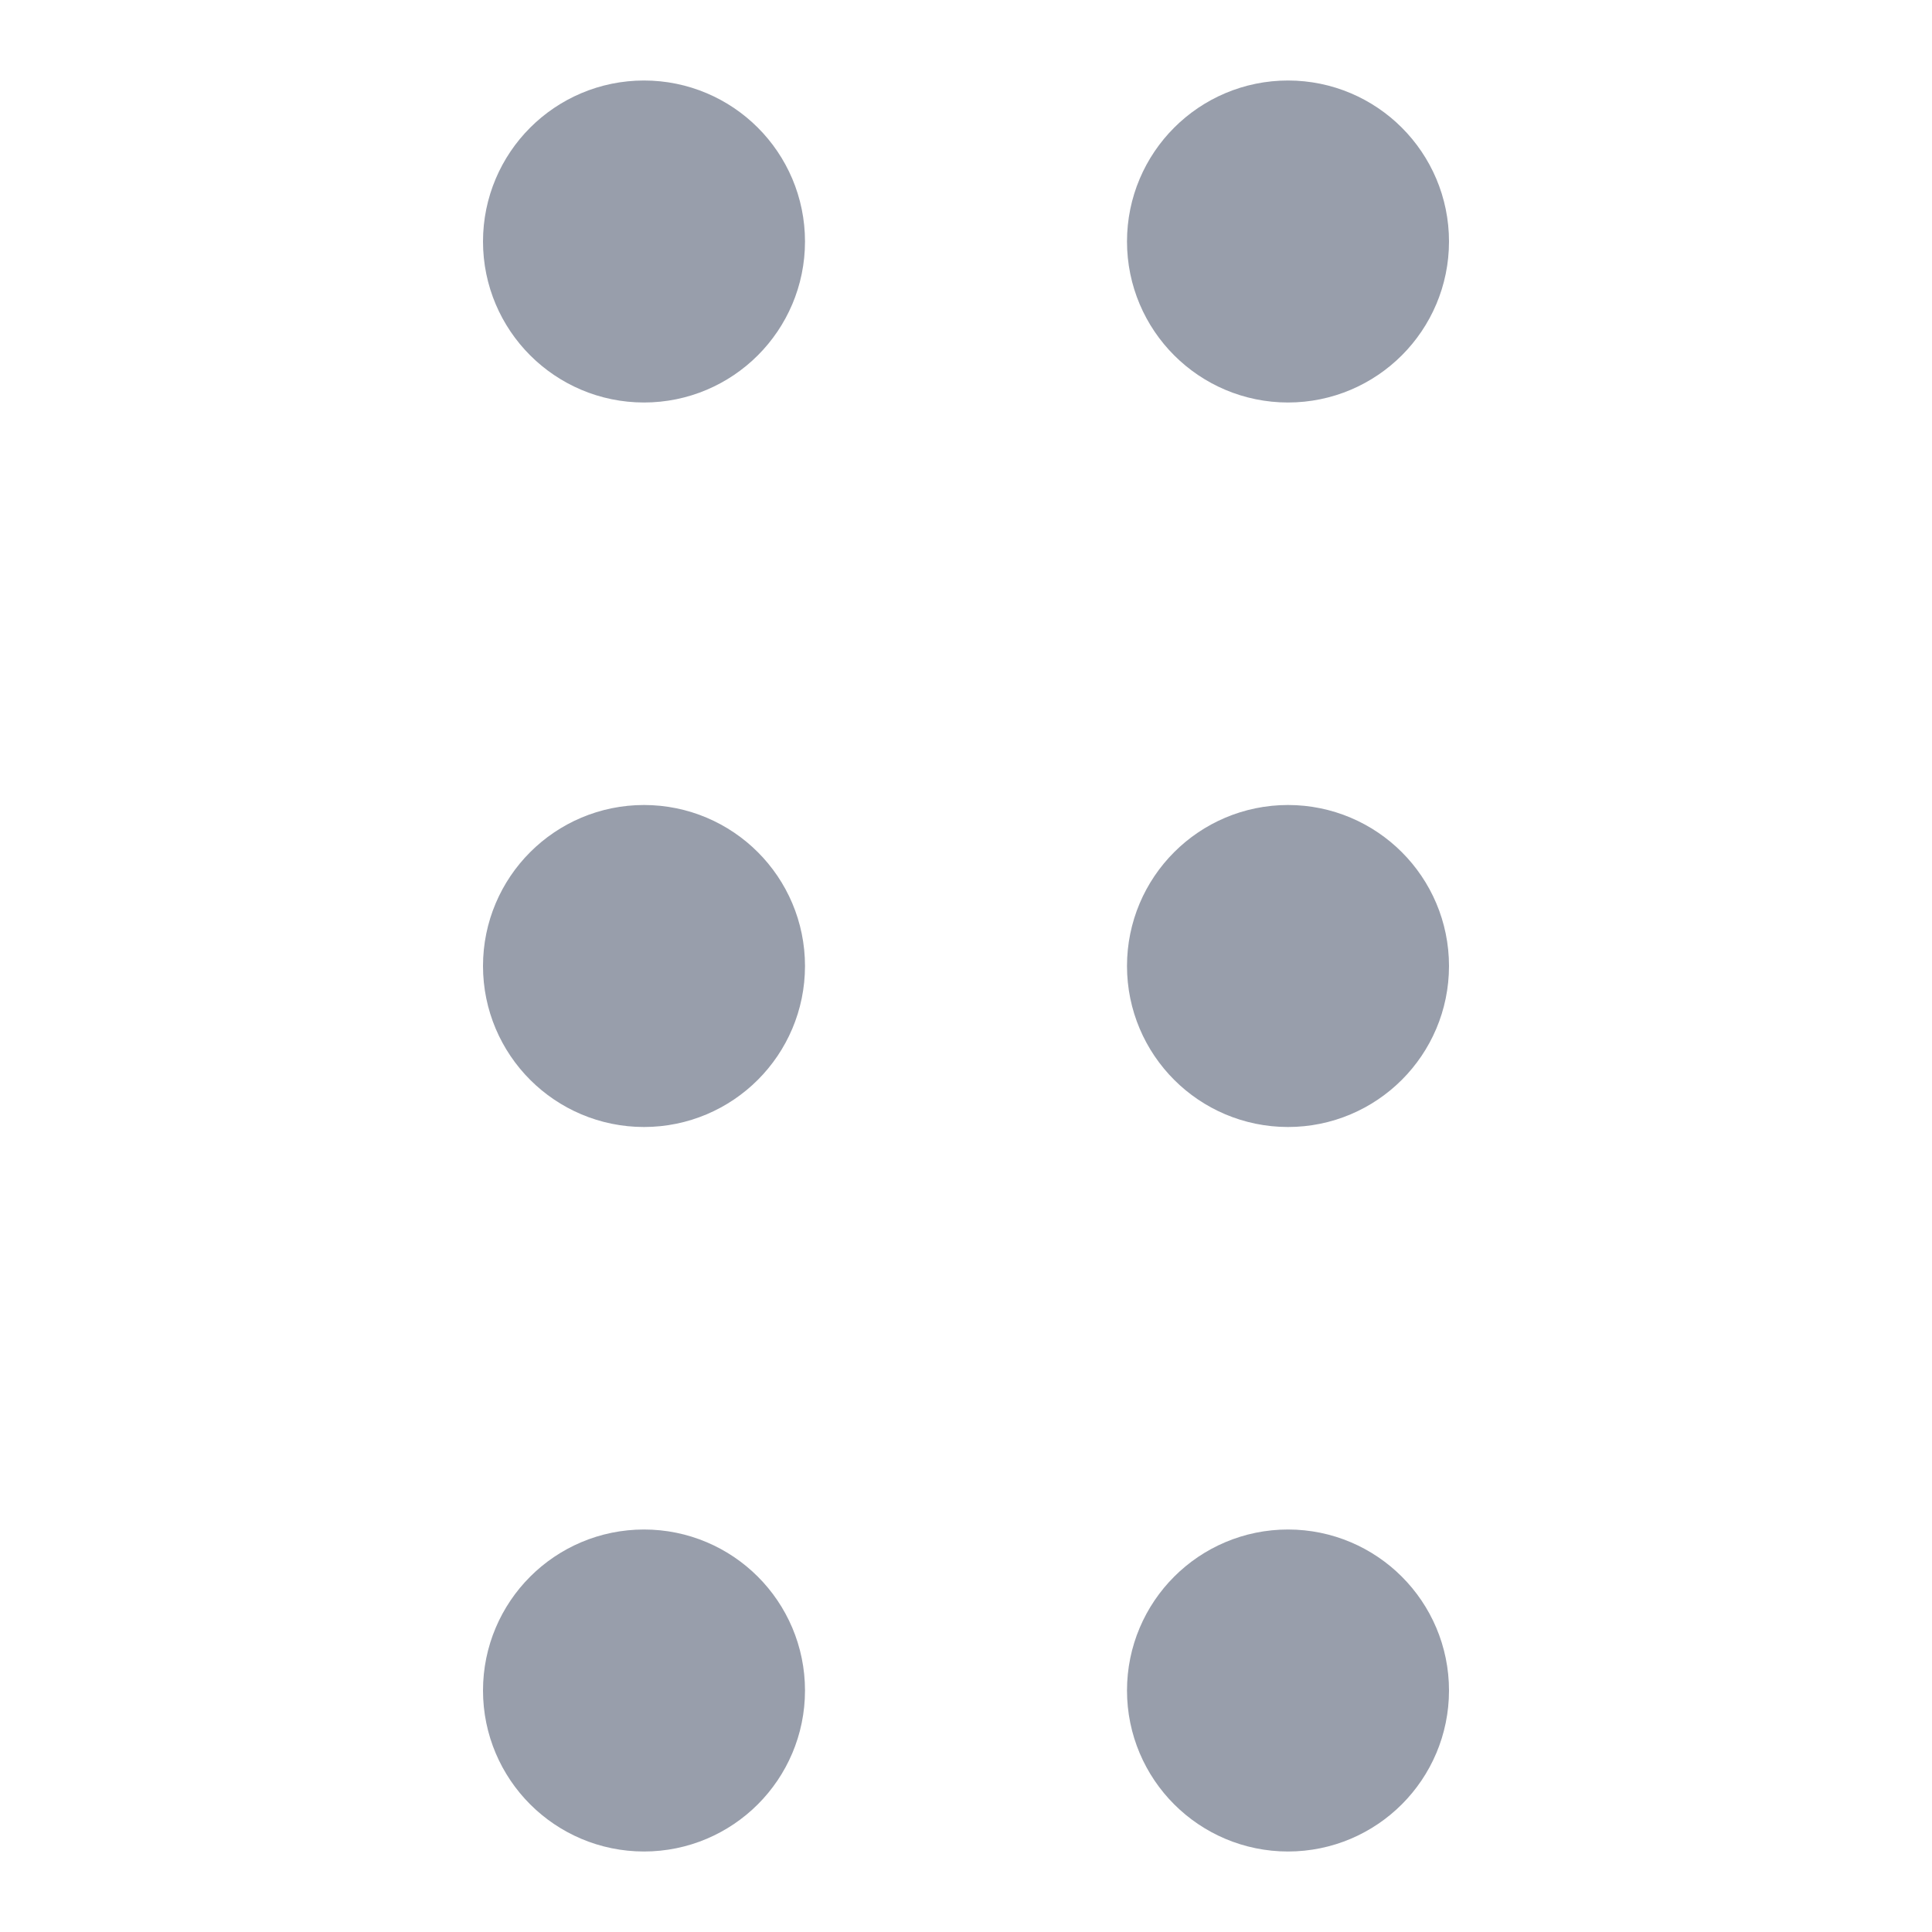
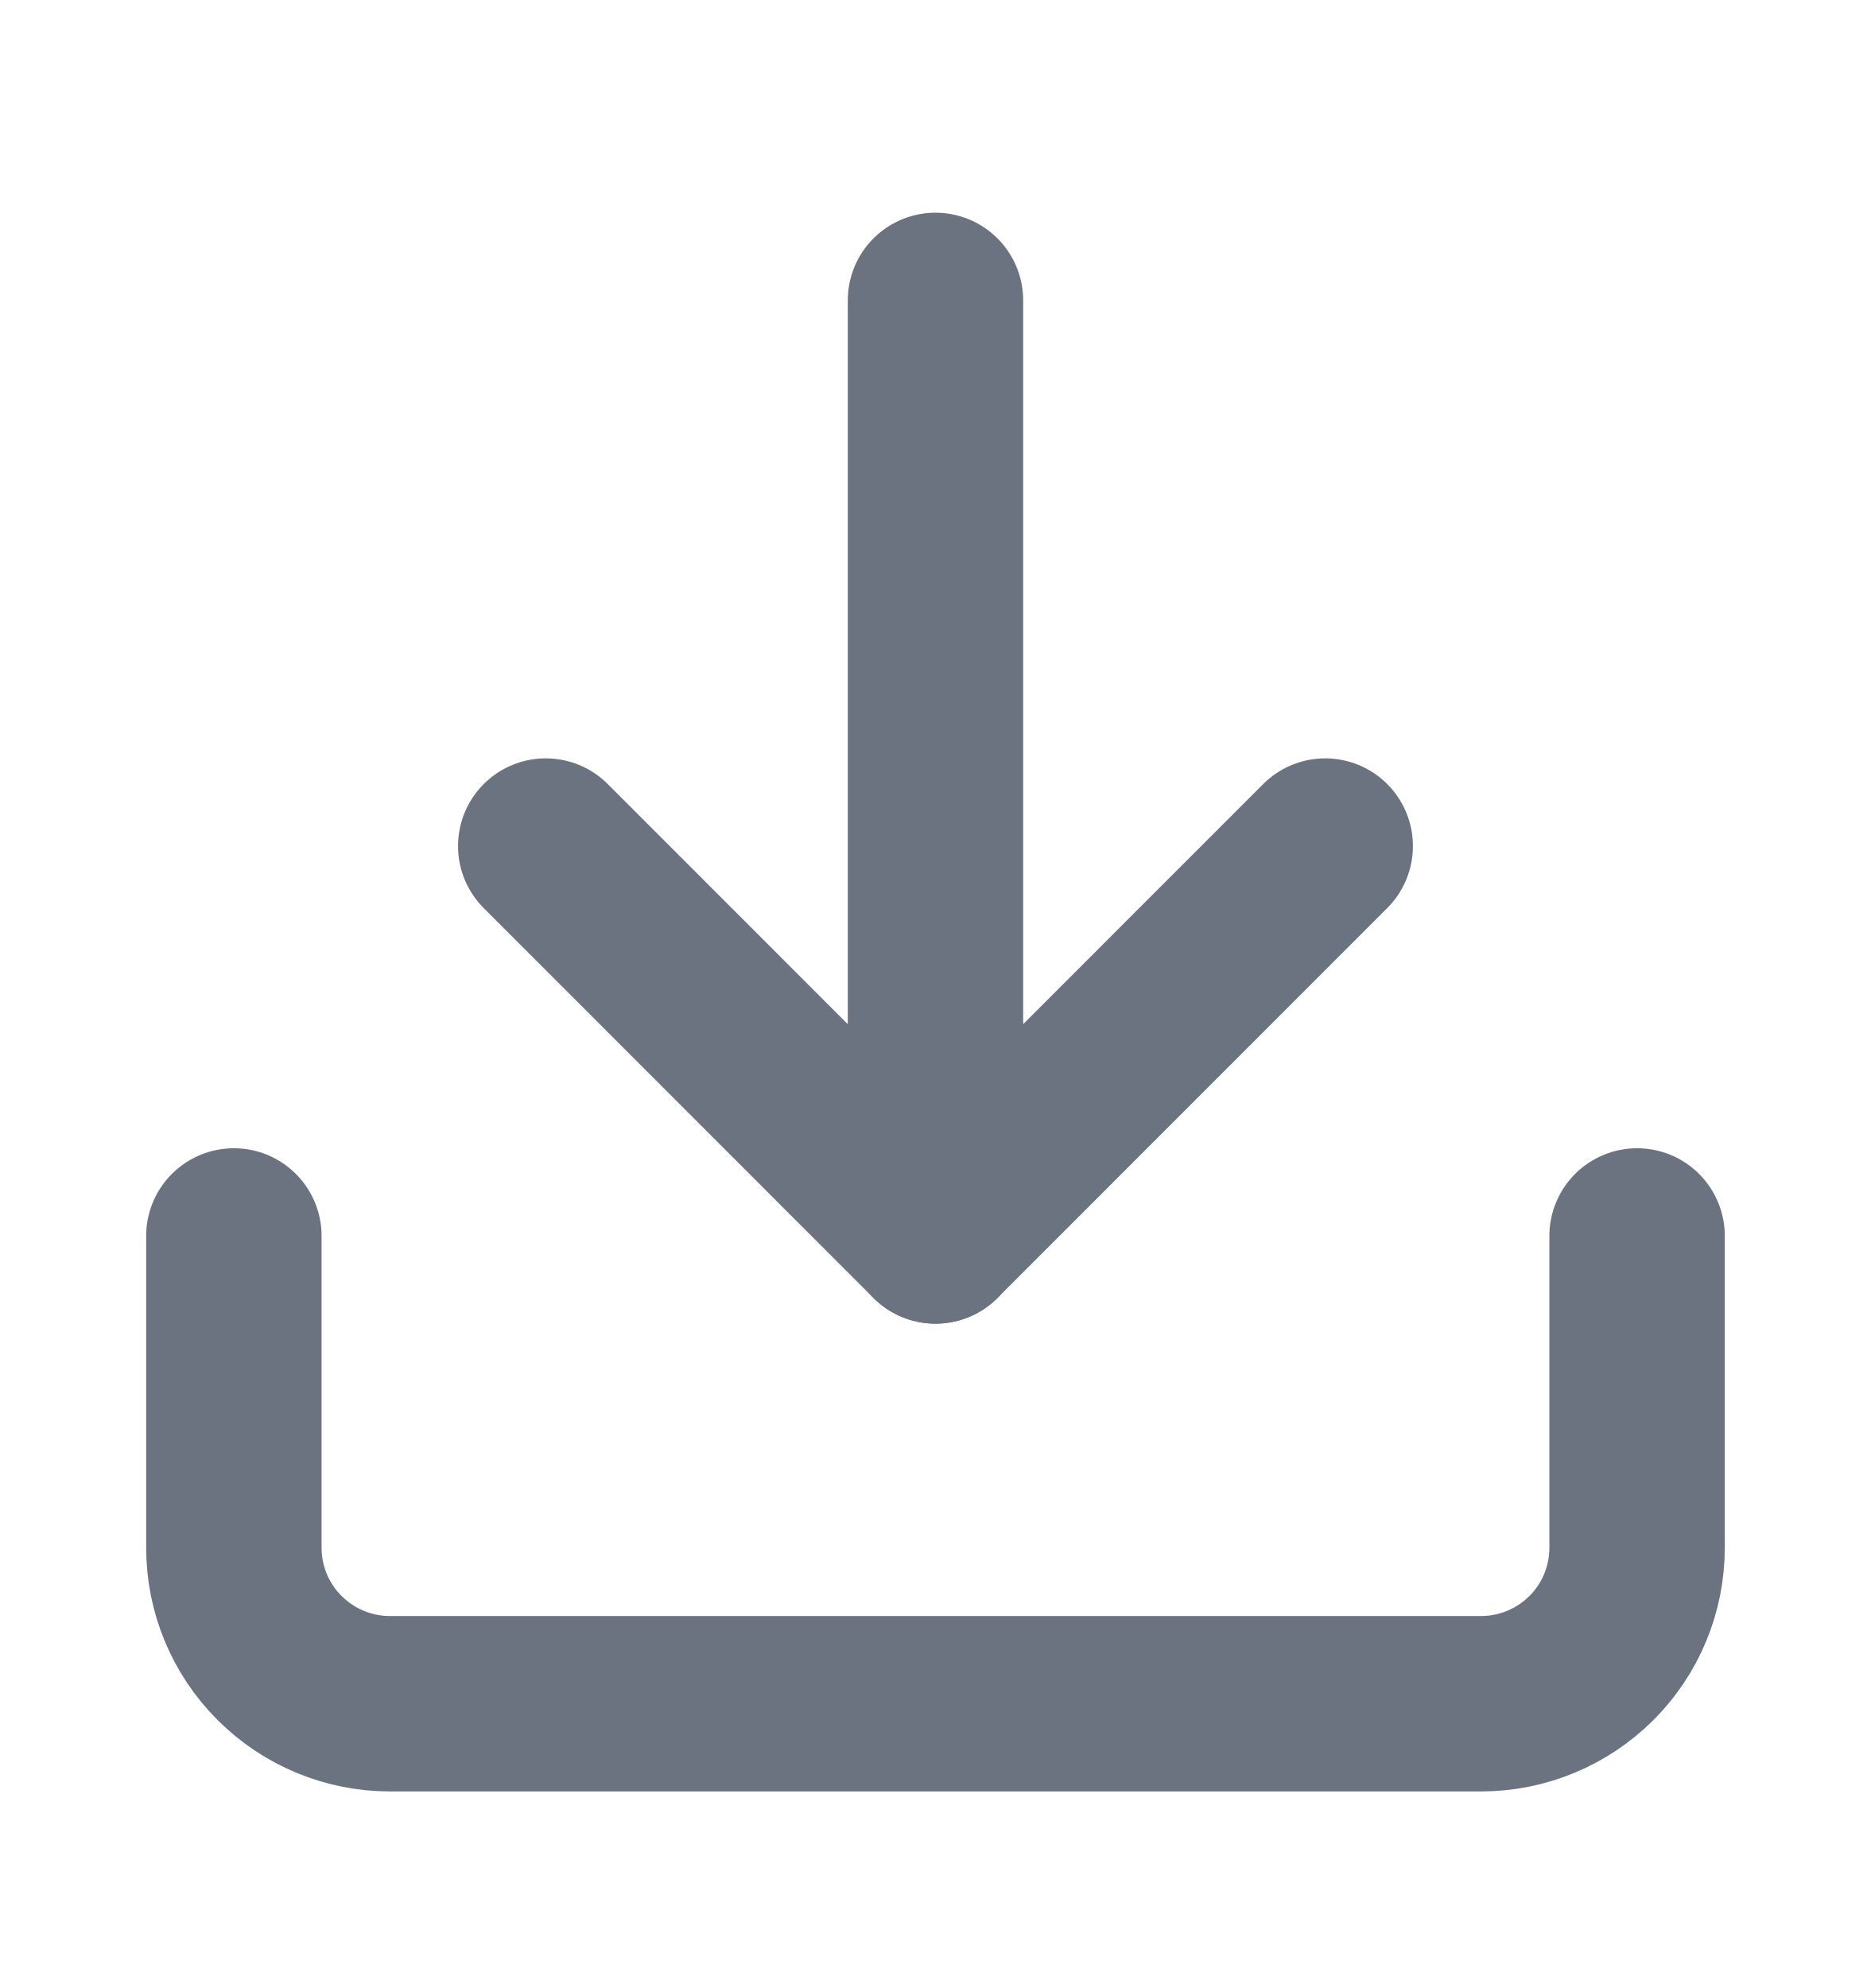
- <svg xmlns="http://www.w3.org/2000/svg" width="24" height="24" viewBox="0 0 24 24" fill="none">
-   <path d="M8 13C8.552 13 9 12.552 9 12C9 11.448 8.552 11 8 11C7.448 11 7 11.448 7 12C7 12.552 7.448 13 8 13Z" stroke="#989EAB" stroke-width="2" stroke-linecap="round" stroke-linejoin="round" />
-   <path d="M8 4C8.552 4 9 3.552 9 3C9 2.448 8.552 2 8 2C7.448 2 7 2.448 7 3C7 3.552 7.448 4 8 4Z" stroke="#989EAB" stroke-width="2" stroke-linecap="round" stroke-linejoin="round" />
-   <path d="M8 22C8.552 22 9 21.552 9 21C9 20.448 8.552 20 8 20C7.448 20 7 20.448 7 21C7 21.552 7.448 22 8 22Z" stroke="#989EAB" stroke-width="2" stroke-linecap="round" stroke-linejoin="round" />
-   <path d="M16 13C16.552 13 17 12.552 17 12C17 11.448 16.552 11 16 11C15.448 11 15 11.448 15 12C15 12.552 15.448 13 16 13Z" stroke="#989EAB" stroke-width="2" stroke-linecap="round" stroke-linejoin="round" />
-   <path d="M16 4C16.552 4 17 3.552 17 3C17 2.448 16.552 2 16 2C15.448 2 15 2.448 15 3C15 3.552 15.448 4 16 4Z" stroke="#989EAB" stroke-width="2" stroke-linecap="round" stroke-linejoin="round" />
-   <path d="M16 22C16.552 22 17 21.552 17 21C17 20.448 16.552 20 16 20C15.448 20 15 20.448 15 21C15 21.552 15.448 22 16 22Z" stroke="#989EAB" stroke-width="2" stroke-linecap="round" stroke-linejoin="round" />
+ <svg xmlns="http://www.w3.org/2000/svg" width="16" height="17" viewBox="0 0 16 17" fill="none">
+   <path d="M4.667 7.235L8 10.569L11.333 7.235" stroke="#6B7280" stroke-width="1.5" stroke-linecap="round" stroke-linejoin="round" />
+   <path d="M8 10.569L8 2.569" stroke="#6B7280" stroke-width="1.5" stroke-linecap="round" stroke-linejoin="round" />
+   <path d="M14 10.569L14 13.235C14 13.589 13.86 13.928 13.61 14.178C13.359 14.428 13.02 14.569 12.667 14.569L3.333 14.569C2.98 14.569 2.641 14.428 2.391 14.178C2.14 13.928 2 13.589 2 13.235L2 10.569" stroke="#6B7280" stroke-width="1.5" stroke-linecap="round" stroke-linejoin="round" />
</svg>
